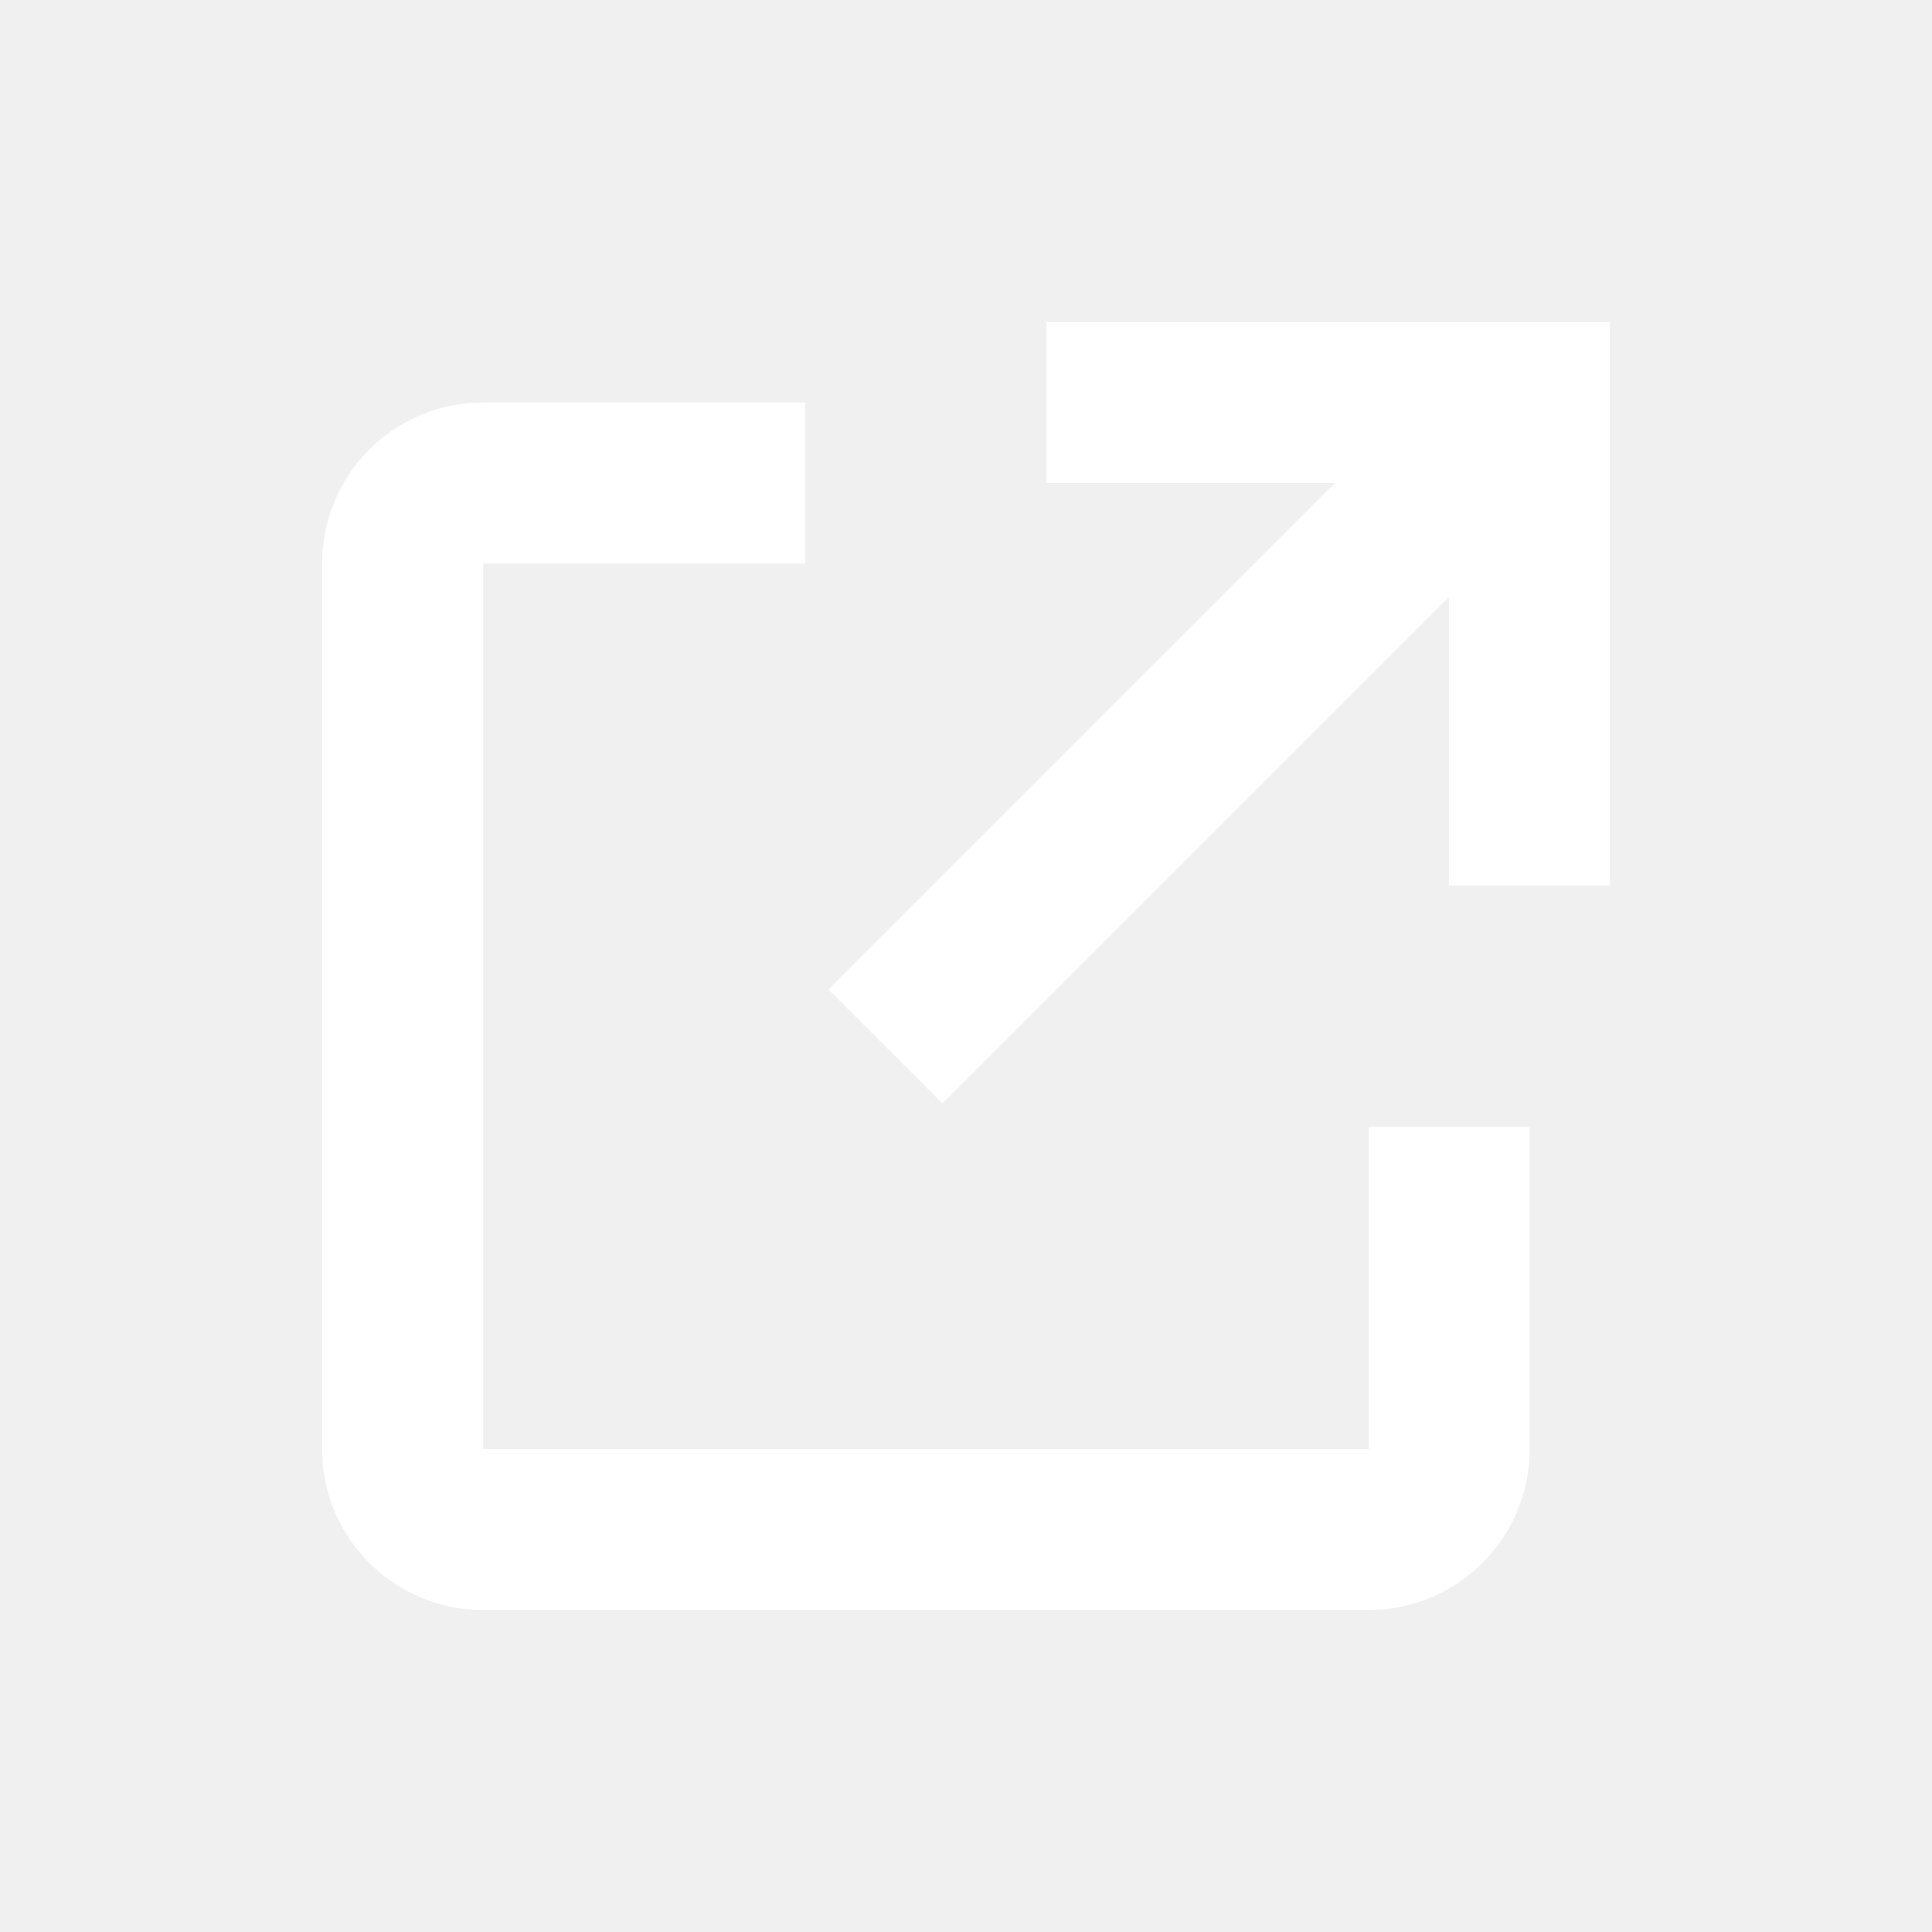
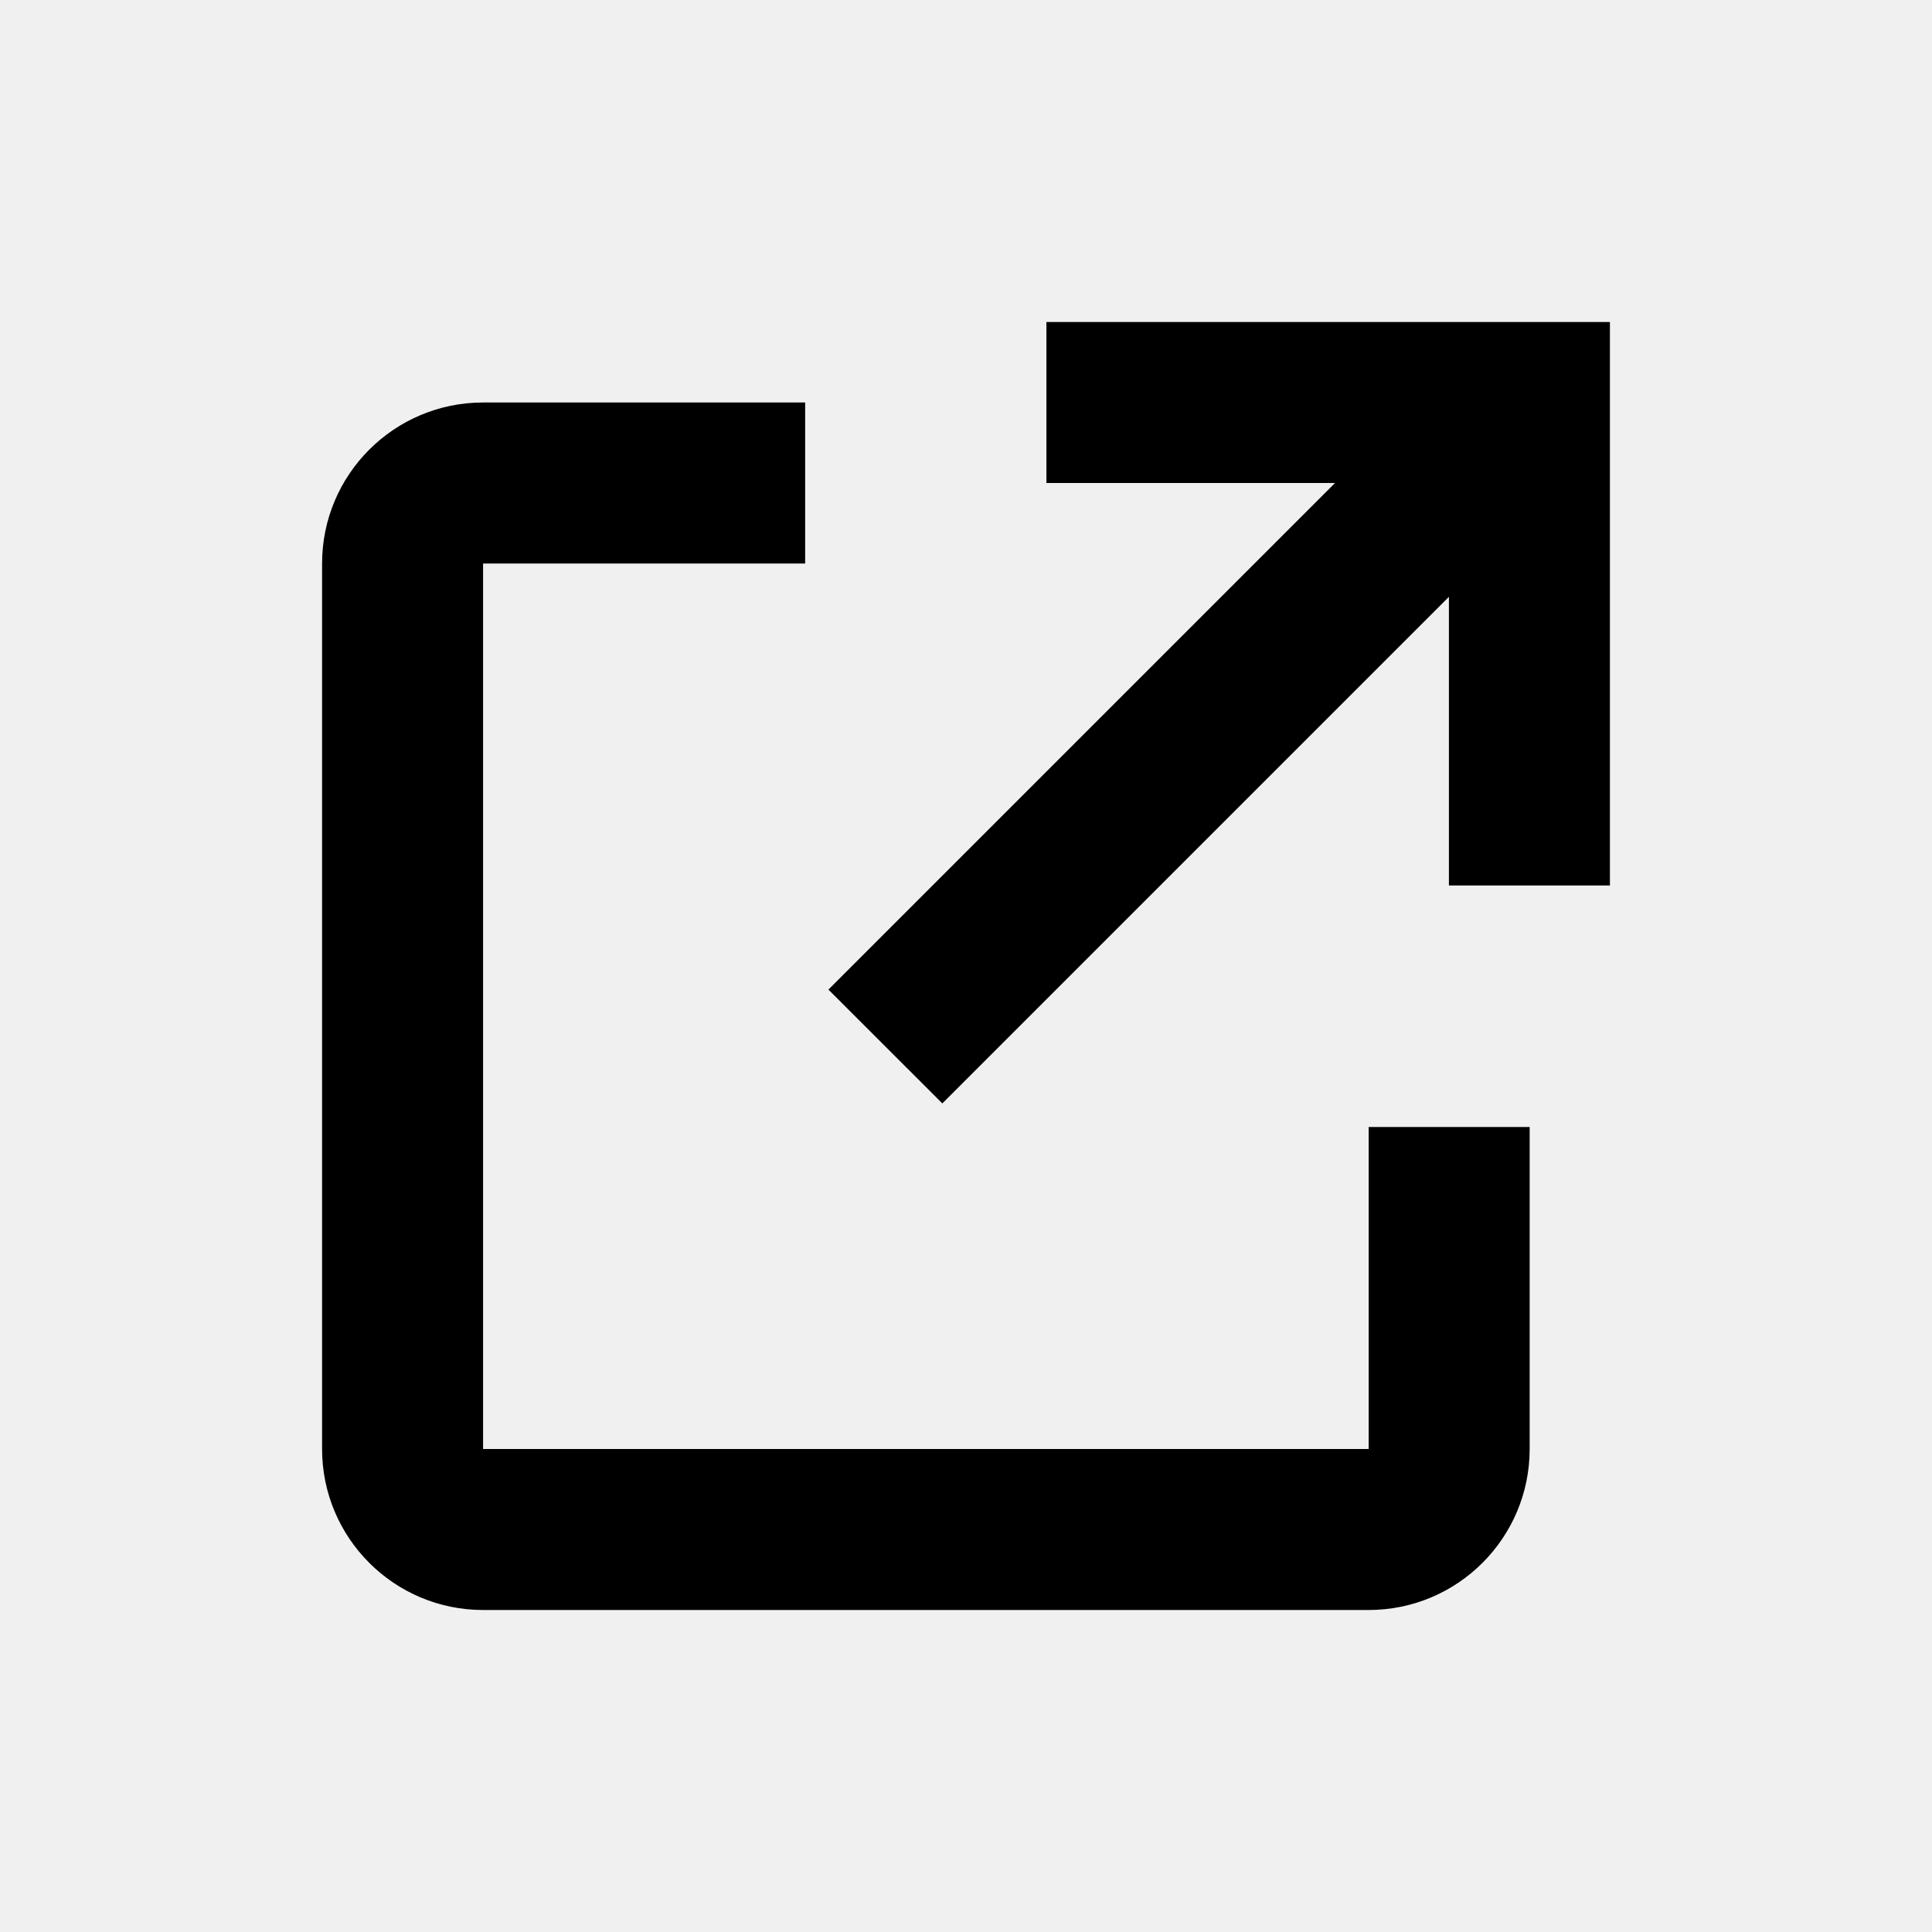
<svg xmlns="http://www.w3.org/2000/svg" width="24" height="24" viewBox="0 0 24 24" fill="none">
-   <path d="M11.706 13.707L17.999 7.414V11H19.999V4H12.999V6H16.584L10.291 12.293L11.706 13.707Z" fill="white" />
-   <path d="M19.002 18V14H17.002V18H6.001V7H10.002V5H6.001C4.897 5 4.001 5.895 4.001 7V18C4.001 19.105 4.897 20 6.001 20H17.002C18.106 20 19.002 19.105 19.002 18Z" fill="white" />
+   <path d="M11.706 13.707L17.999 7.414V11H19.999V4H12.999V6H16.584L10.291 12.293L11.706 13.707Z" fill="black" />
+   <path d="M19.002 18V14H17.002V18H6.001V7H10.002V5H6.001C4.897 5 4.001 5.895 4.001 7V18C4.001 19.105 4.897 20 6.001 20H17.002C18.106 20 19.002 19.105 19.002 18Z" fill="black" />
</svg>
